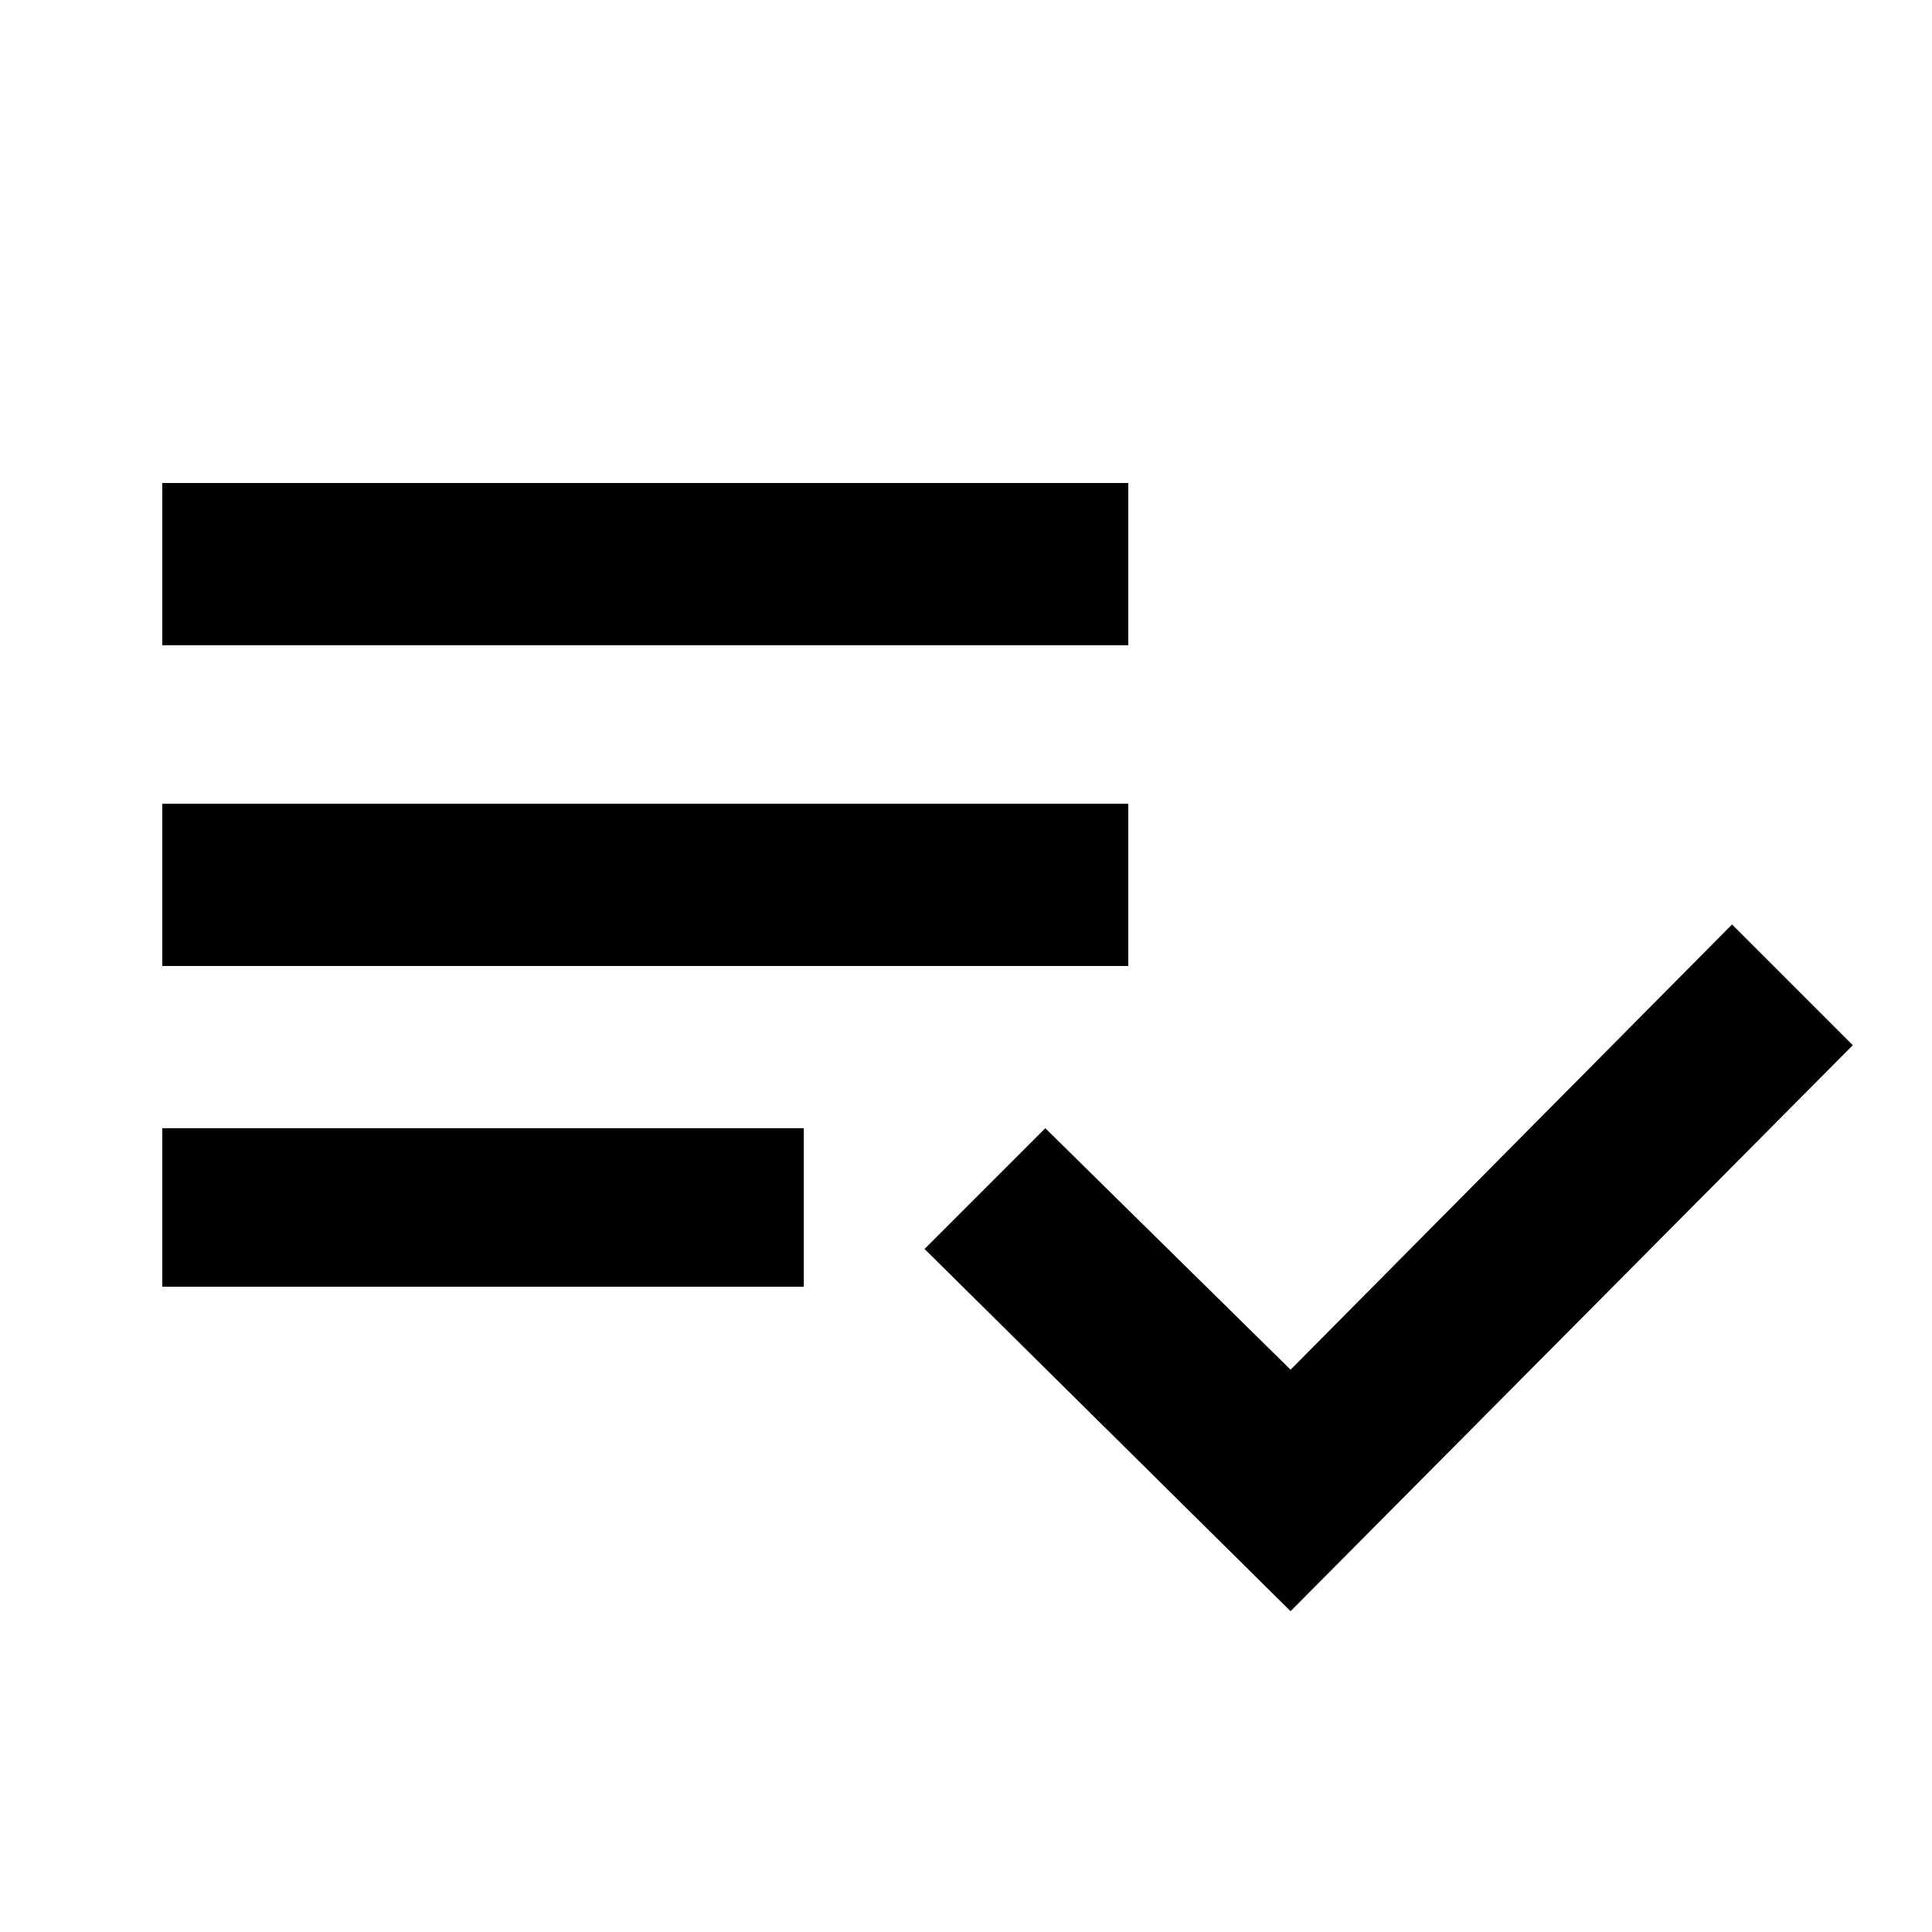
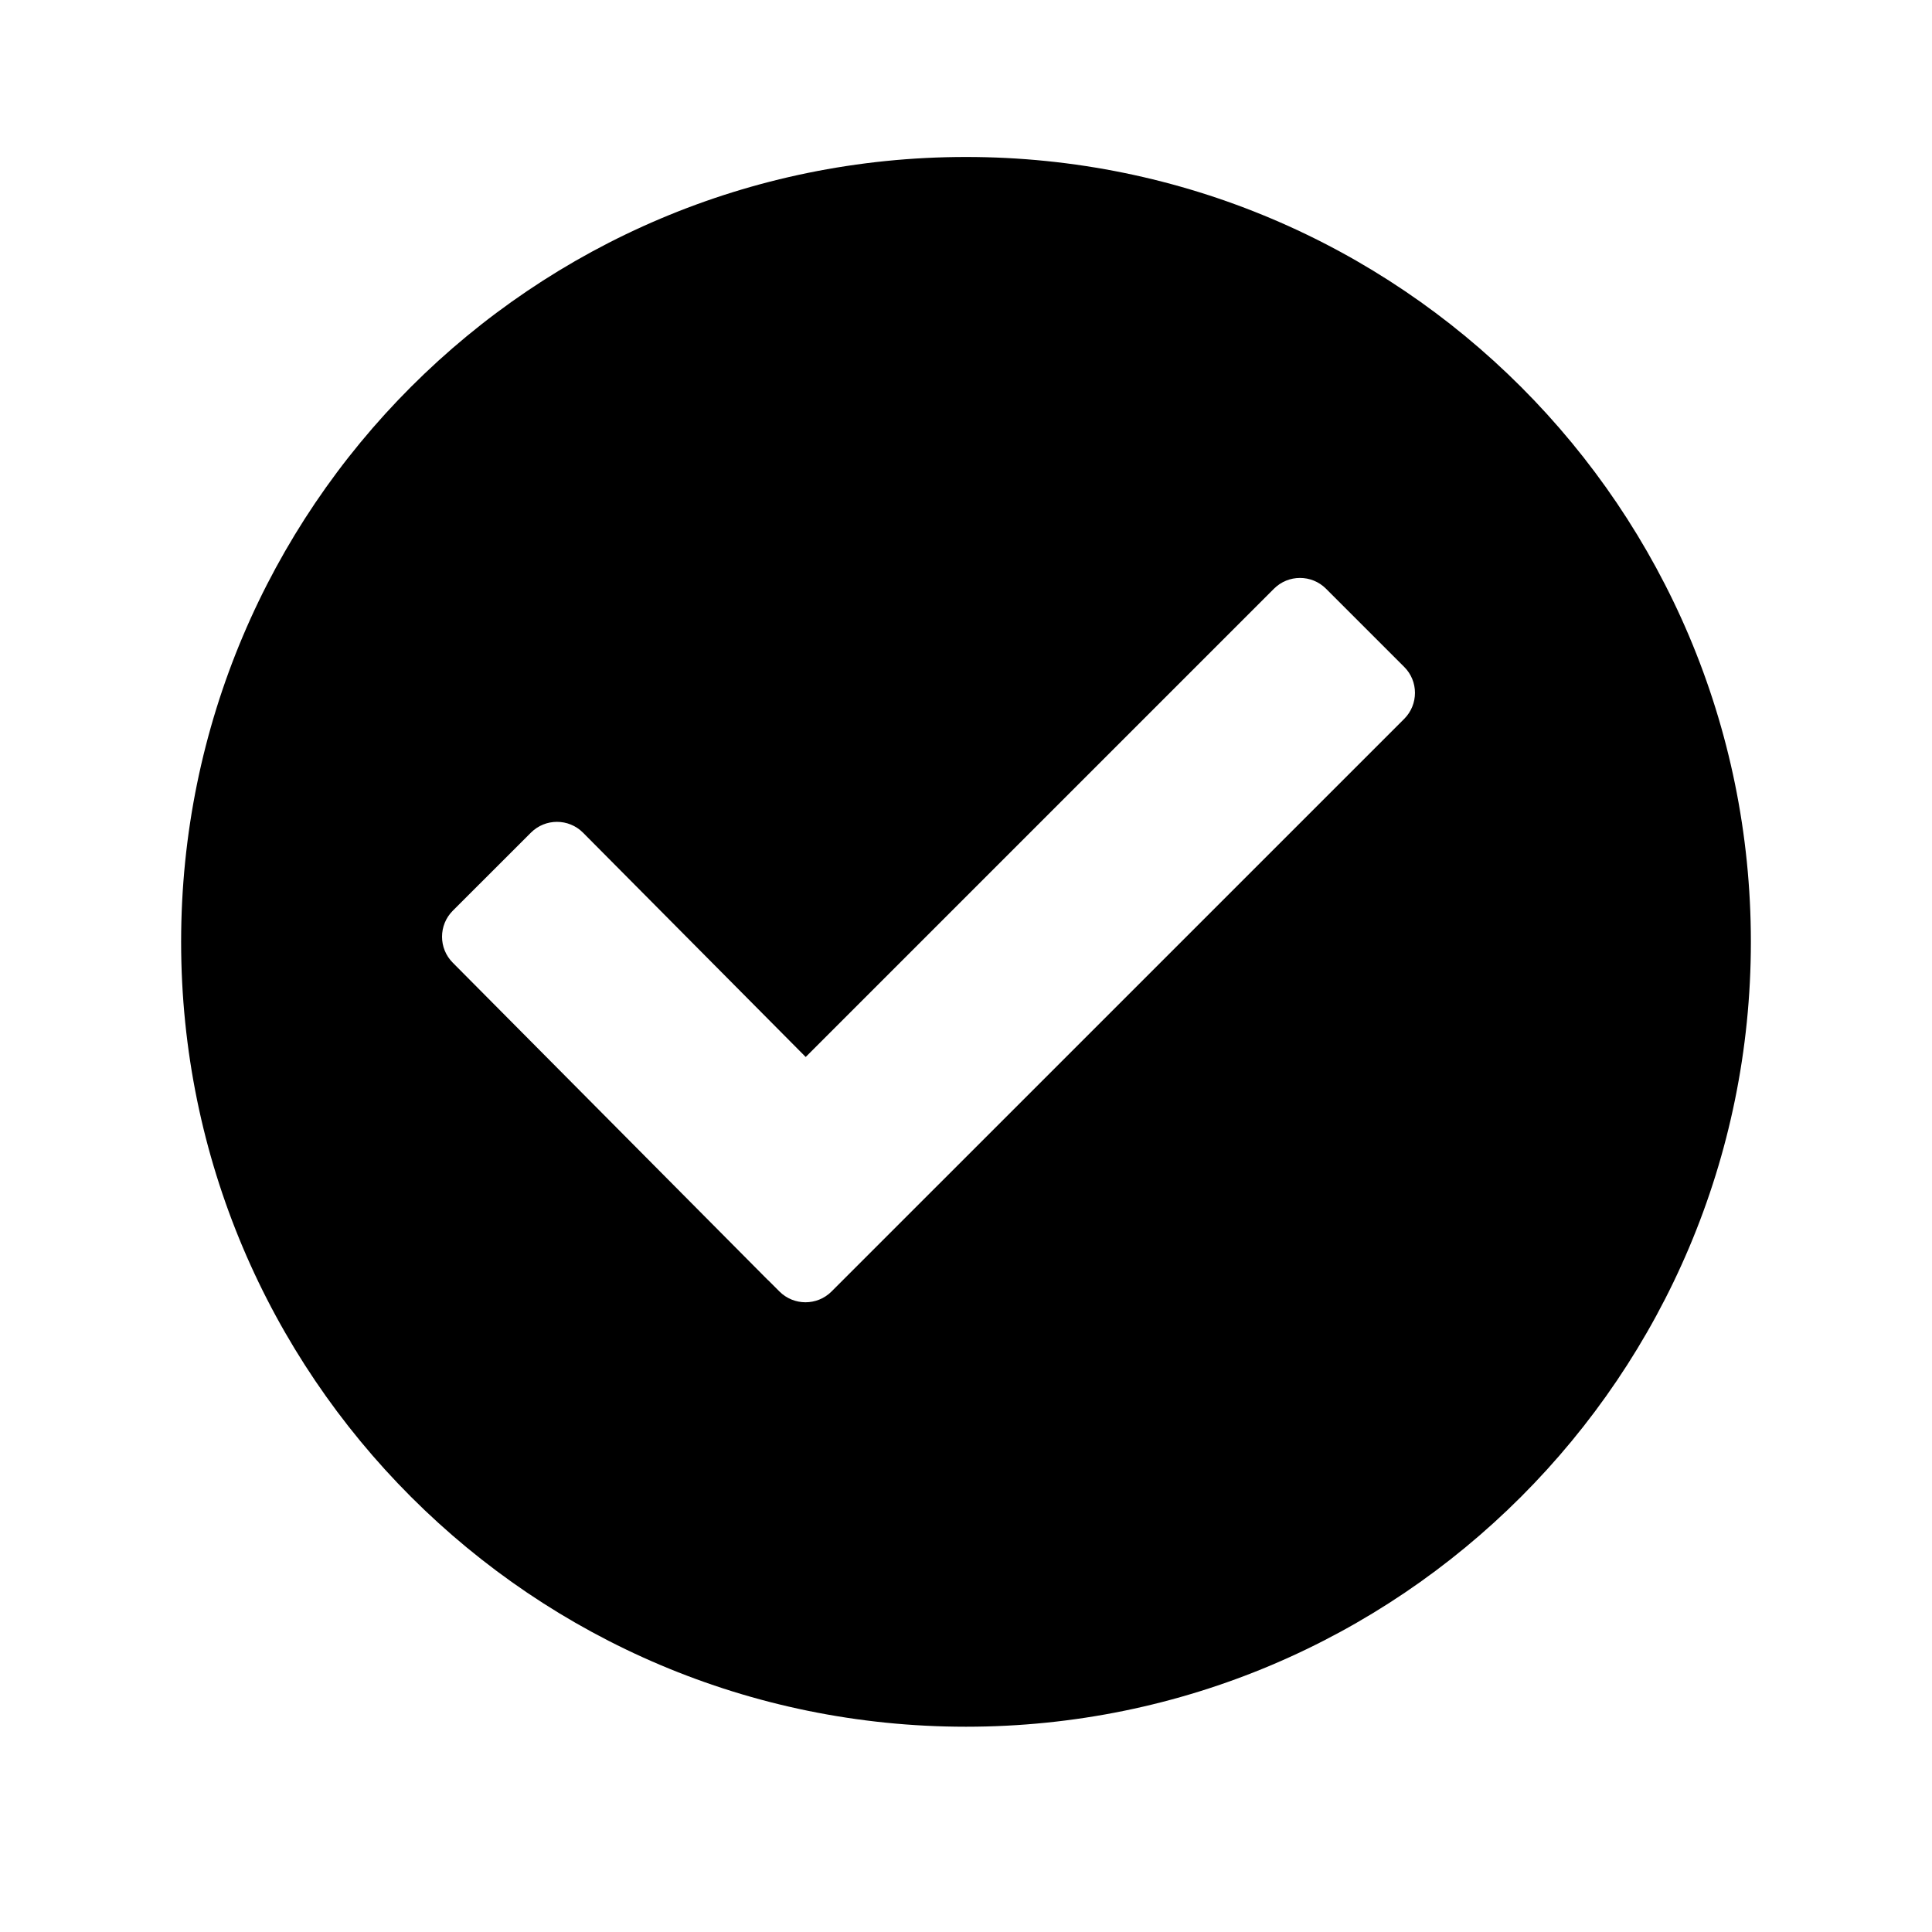
- <svg xmlns="http://www.w3.org/2000/svg" version="1.1" width="24" height="24" viewBox="0 0 24 24">
-   <path d="M21.516 11.484l1.5 1.5-6.984 7.031-4.547-4.5 1.5-1.5 3.047 3zM2.016 15.984v-1.969h7.969v1.969h-7.969zM14.016 6v2.016h-12v-2.016h12zM14.016 9.984v2.016h-12v-2.016h12z" />
+ <svg xmlns="http://www.w3.org/2000/svg" version="1.1" width="32" height="32" viewBox="0 0 32 32">
+   <path d="M16 2.6c-7.18 0-13 5.82-13 13s5.82 13 13 13 13-5.82 13-13-5.82-13-13-13zM23.258 11.907l-9.486 9.485c-0.238 0.237-0.623 0.237-0.861 0l-0.191-0.191-0.001 0.001-5.219-5.256c-0.238-0.238-0.238-0.624 0-0.862l1.294-1.293c0.238-0.238 0.624-0.238 0.862 0l3.689 3.716 7.756-7.756c0.238-0.238 0.624-0.238 0.862 0l1.294 1.294c0.239 0.237 0.239 0.623 0.001 0.862z" />
</svg>
